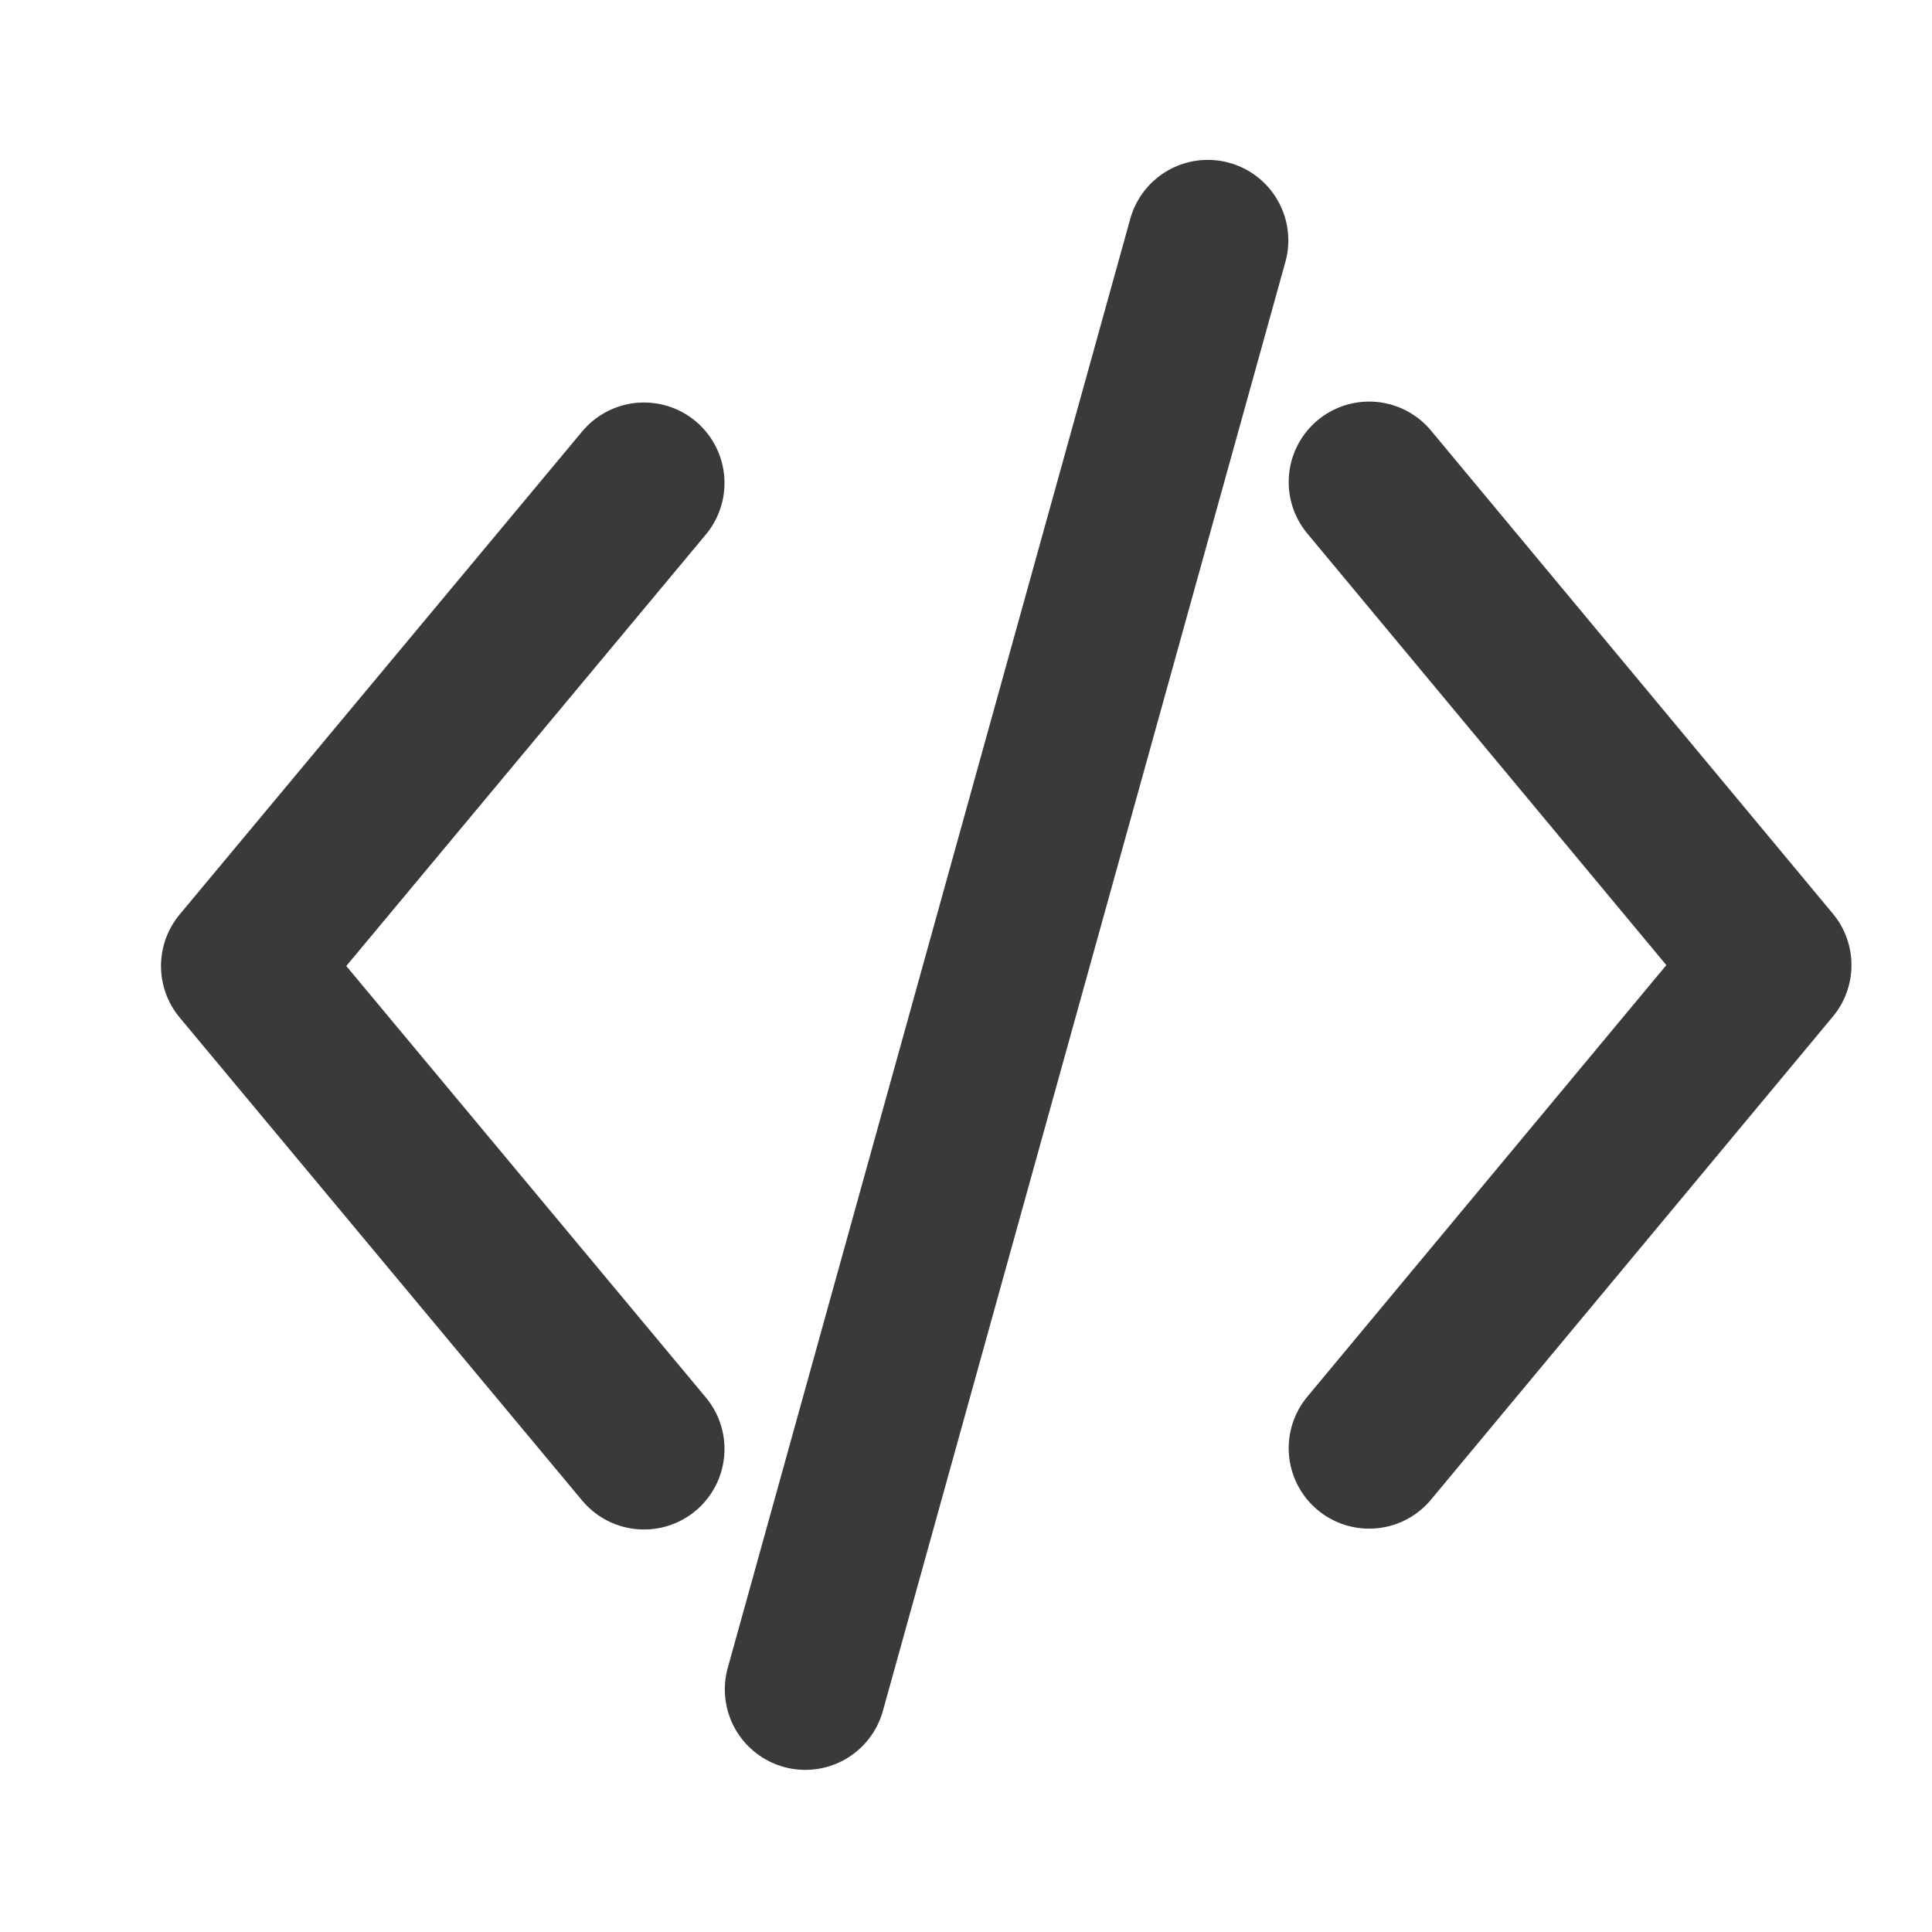
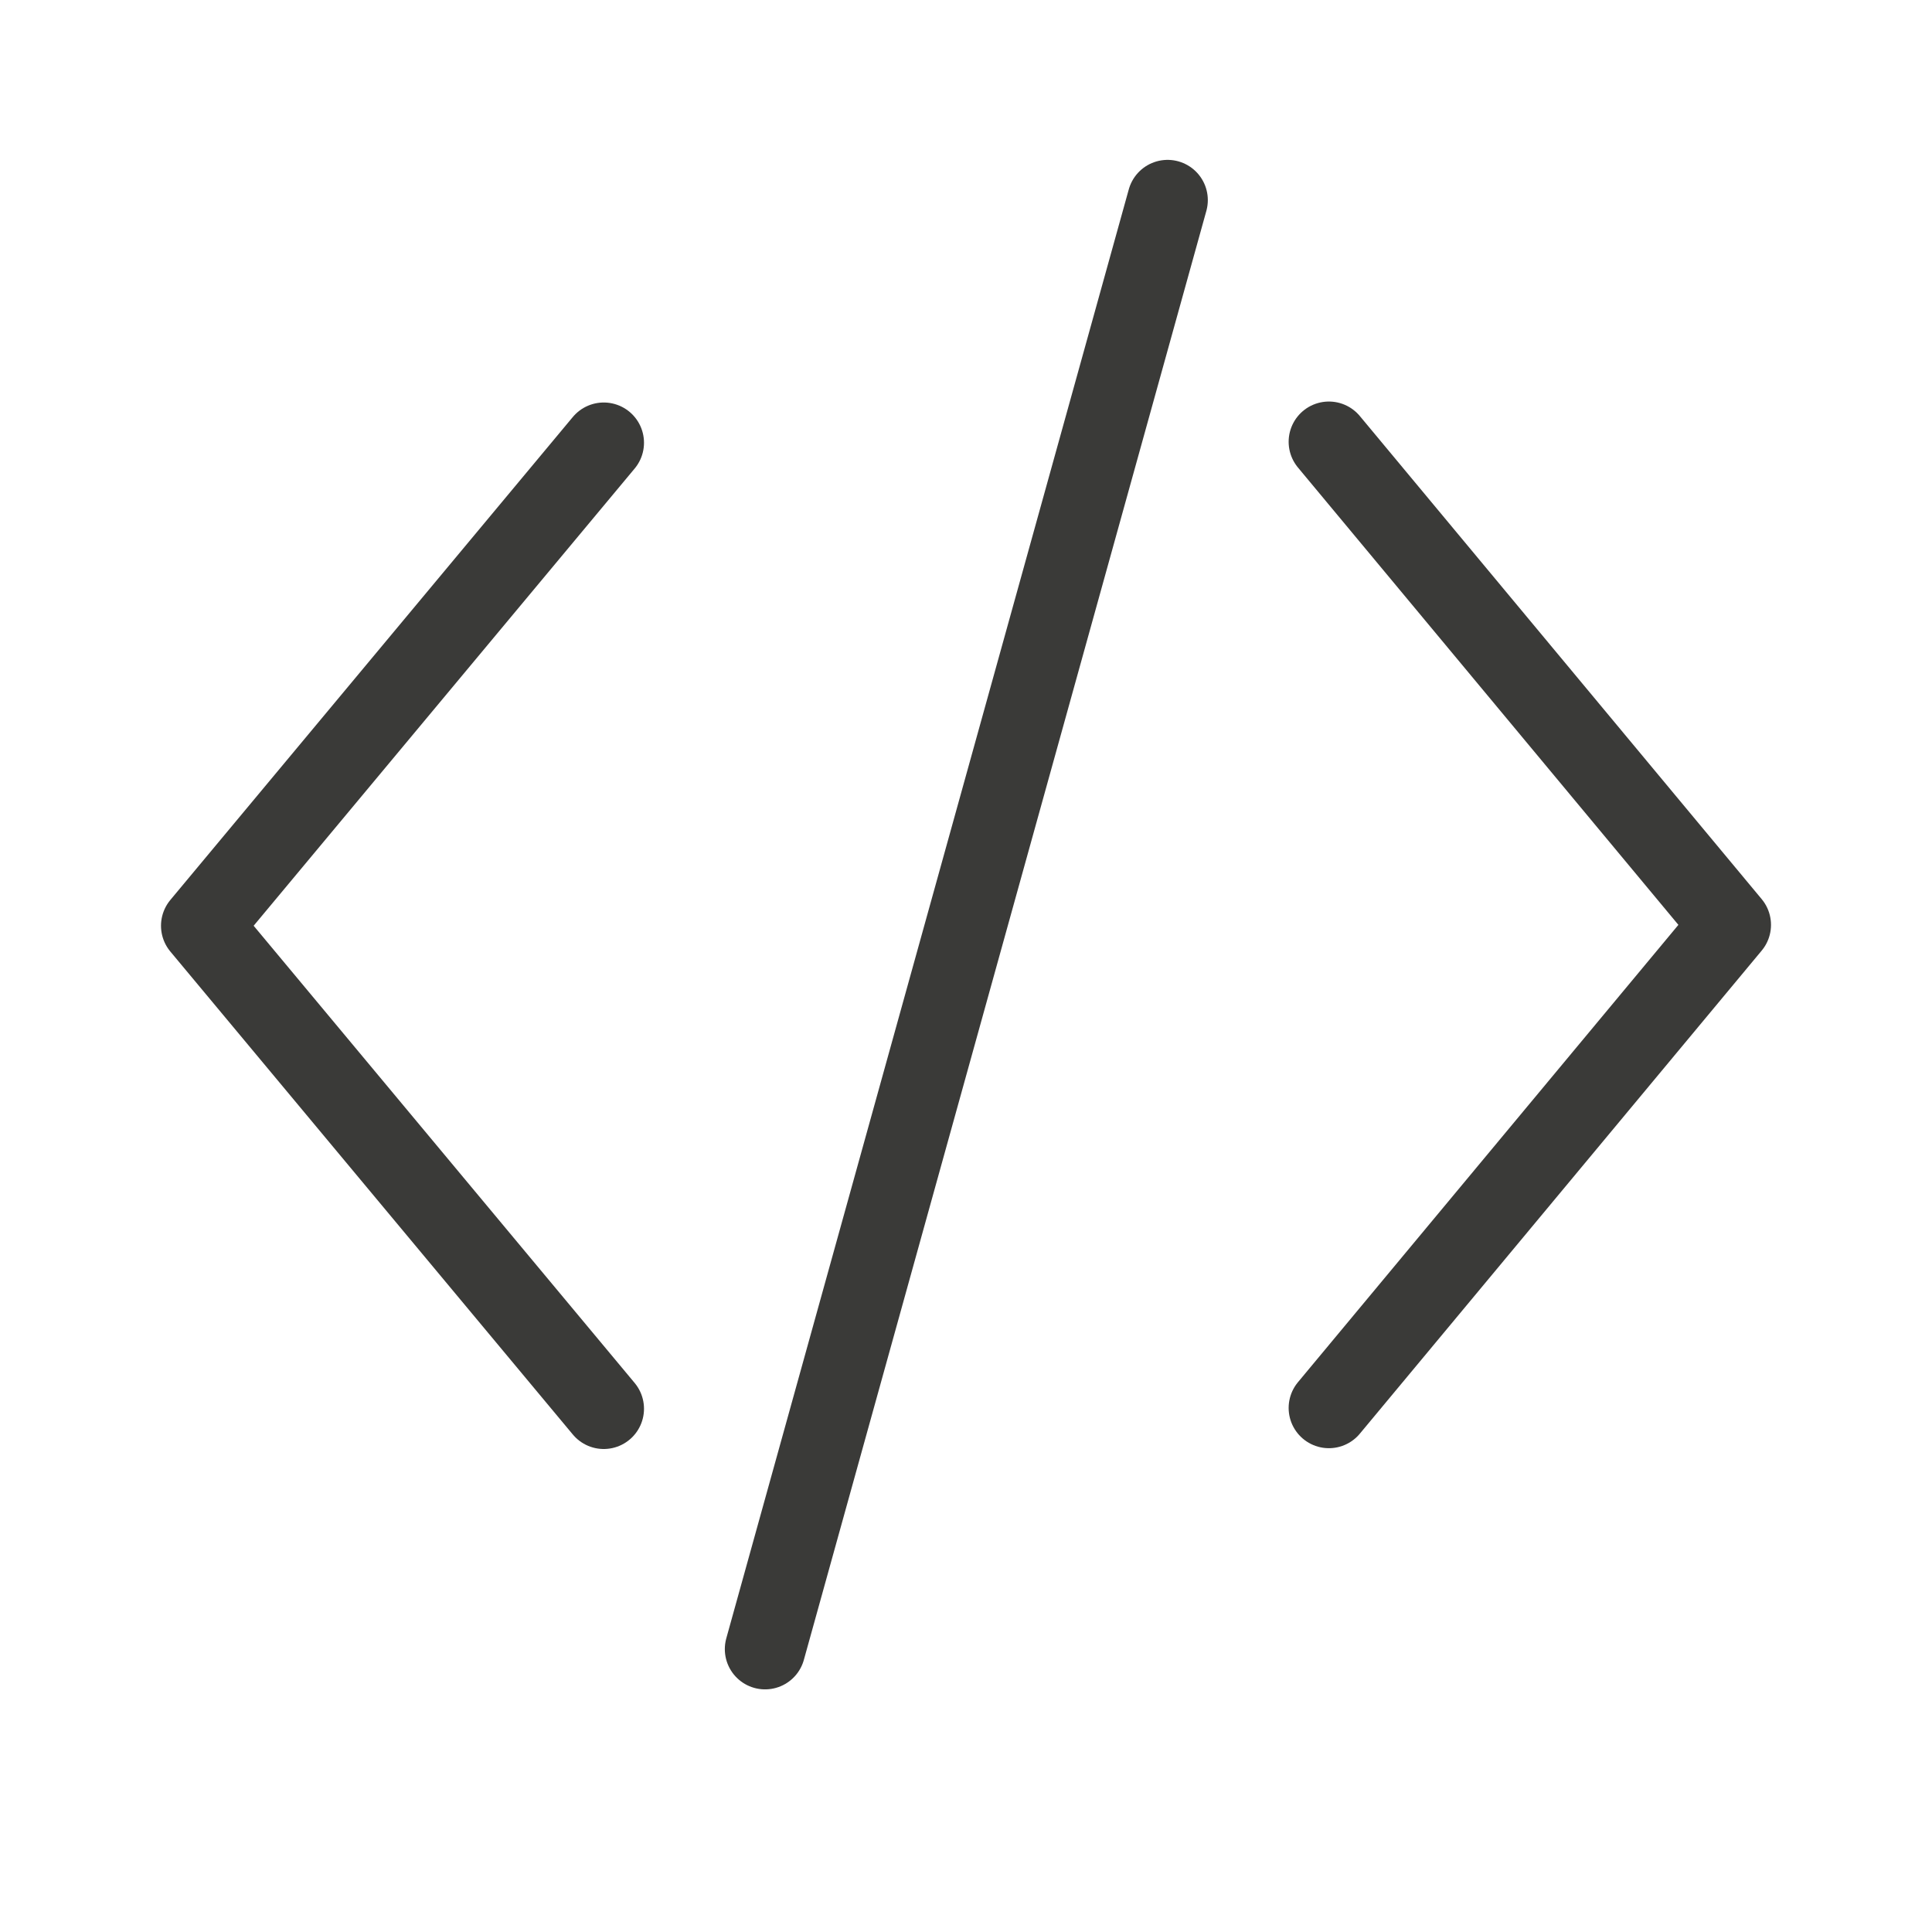
<svg xmlns="http://www.w3.org/2000/svg" viewBox="0 0 24 24">
  <g fill="none" stroke="#3a3a38" stroke-linecap="round" stroke-linejoin="round">
-     <path d="m8 6-5 6 5 6" stroke-width="2" />
-     <path d="m10.004 20.986 5-18" stroke-width="2" />
-     <path d="m17.008 5.988 4.992 6.001-4.992 6.001" stroke-width="1.999" />
+     <path d="m7.5 5.5-5 6 5 6" />
+     <path d="m9.504 20.486 5-18" />
+     <path d="m16.508 5.488 4.992 6.001-4.992 6.001" />
  </g>
</svg>
